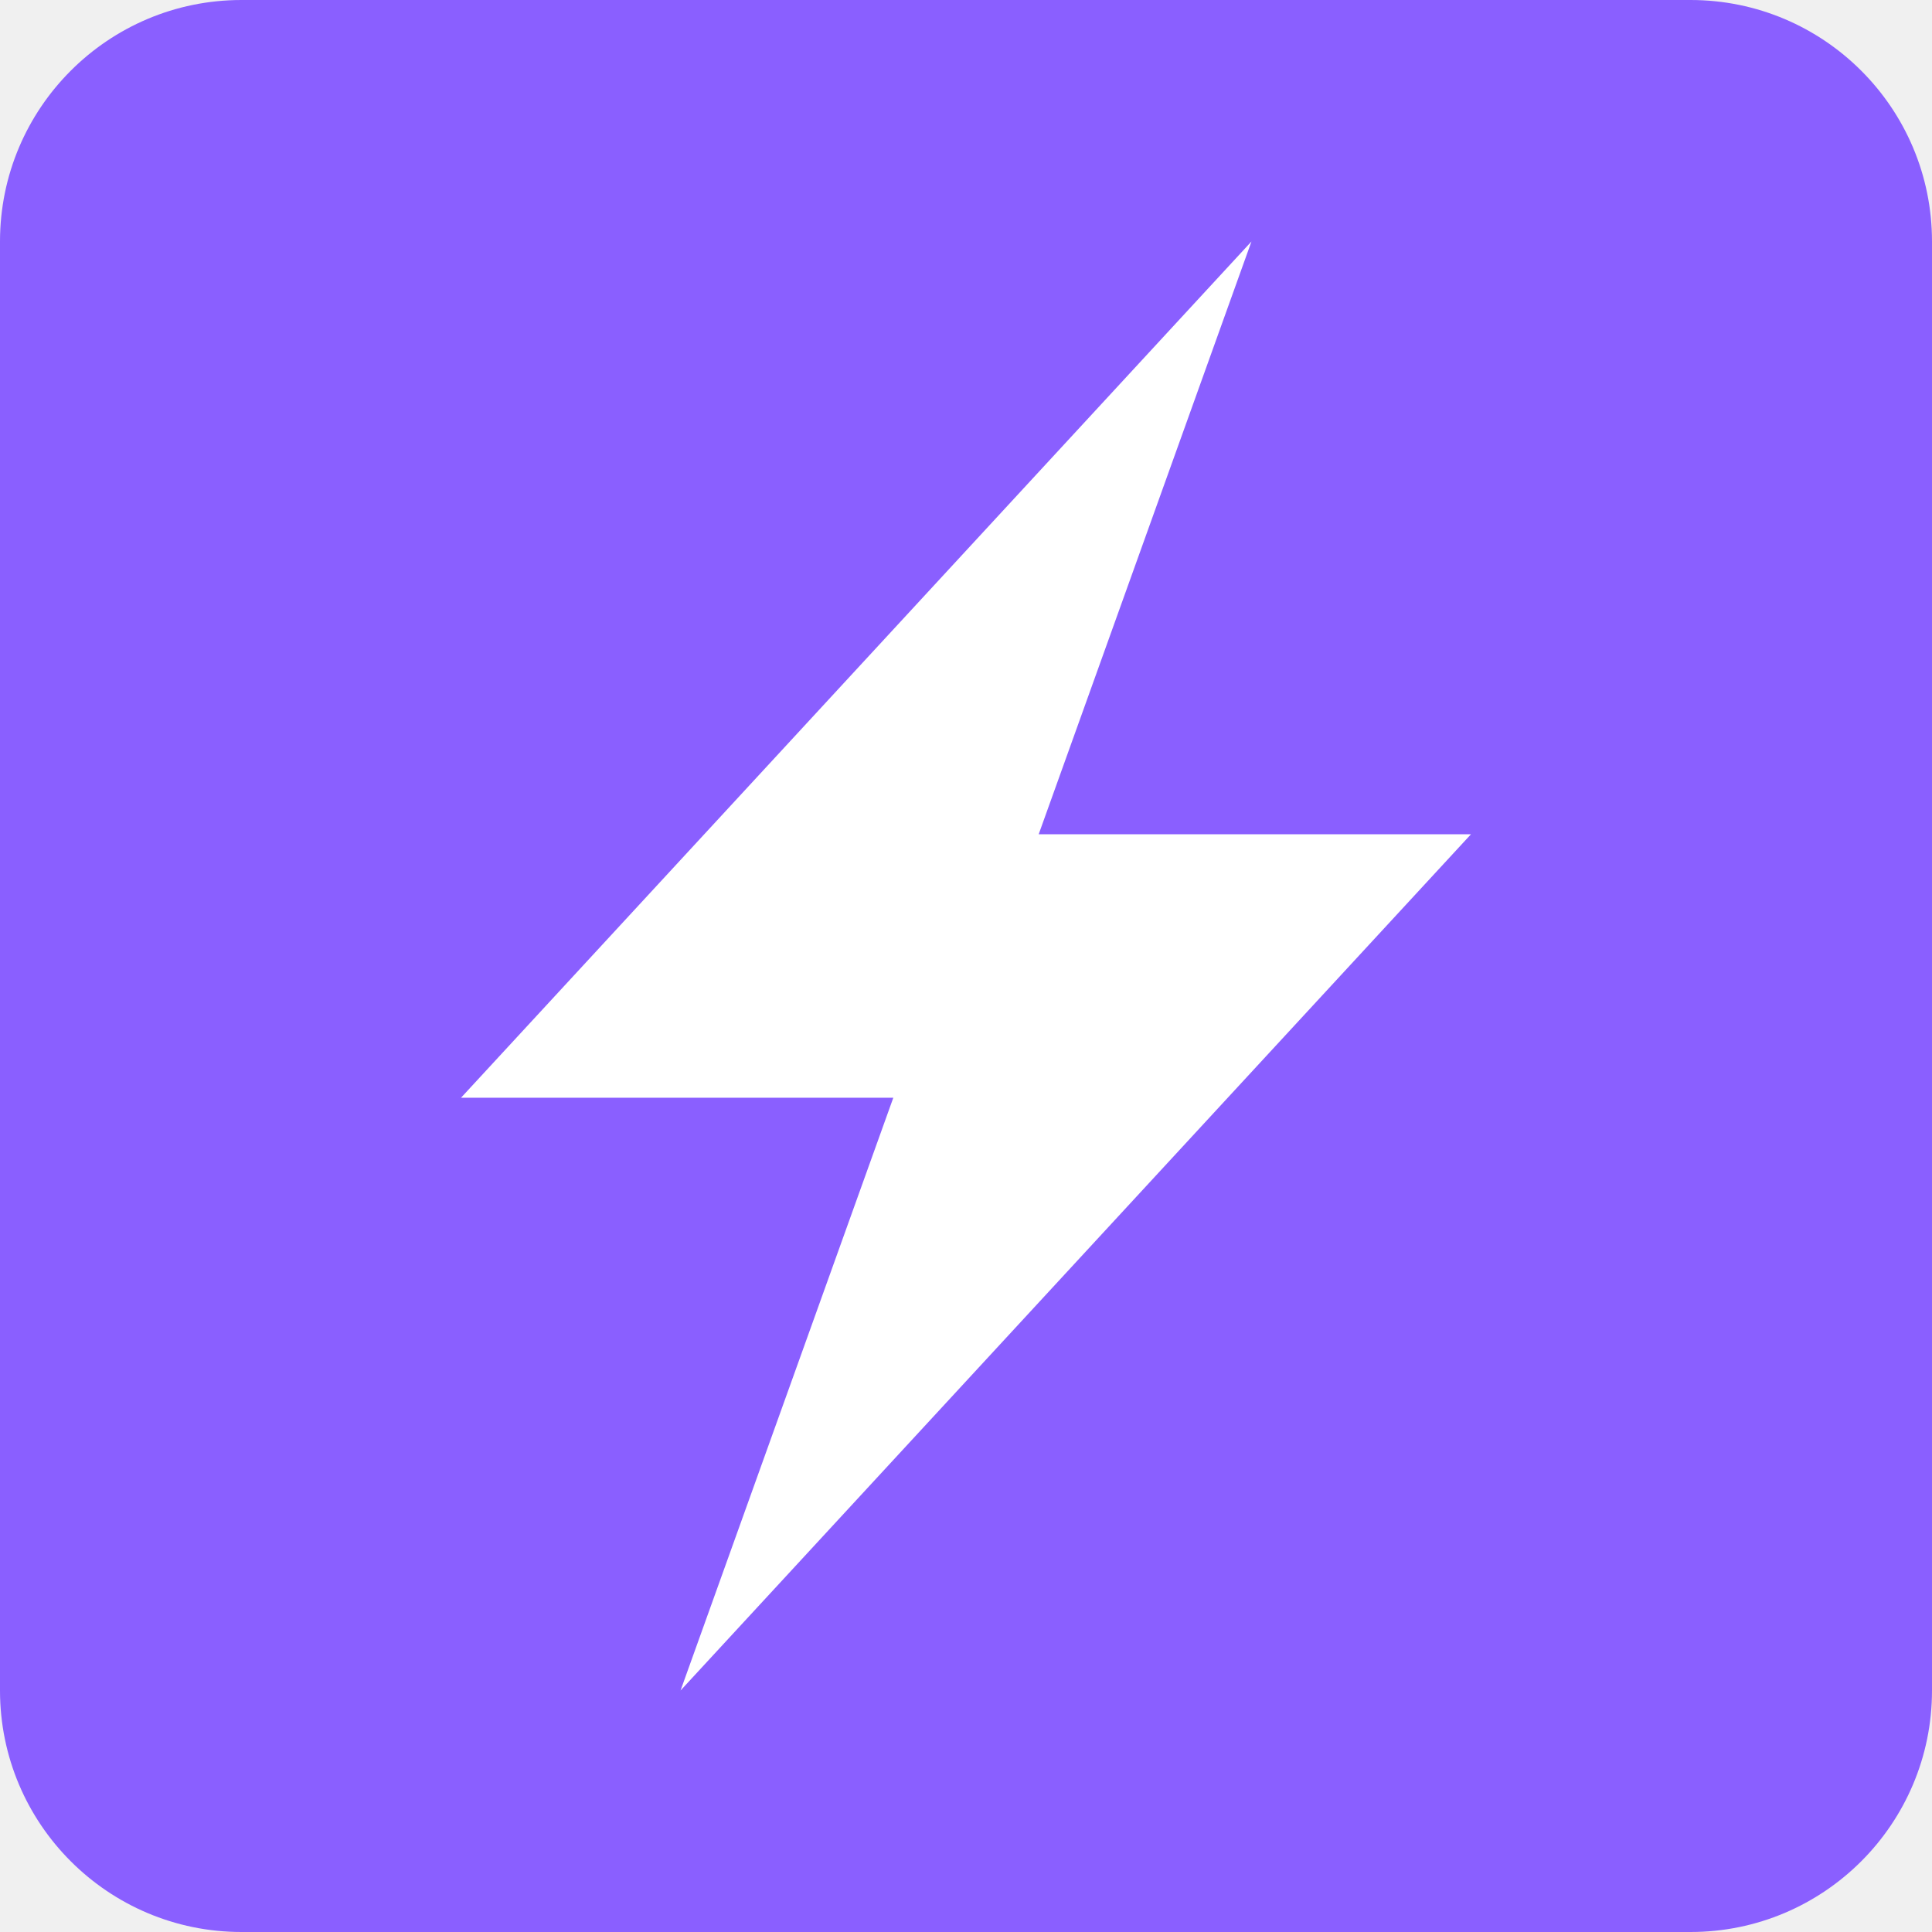
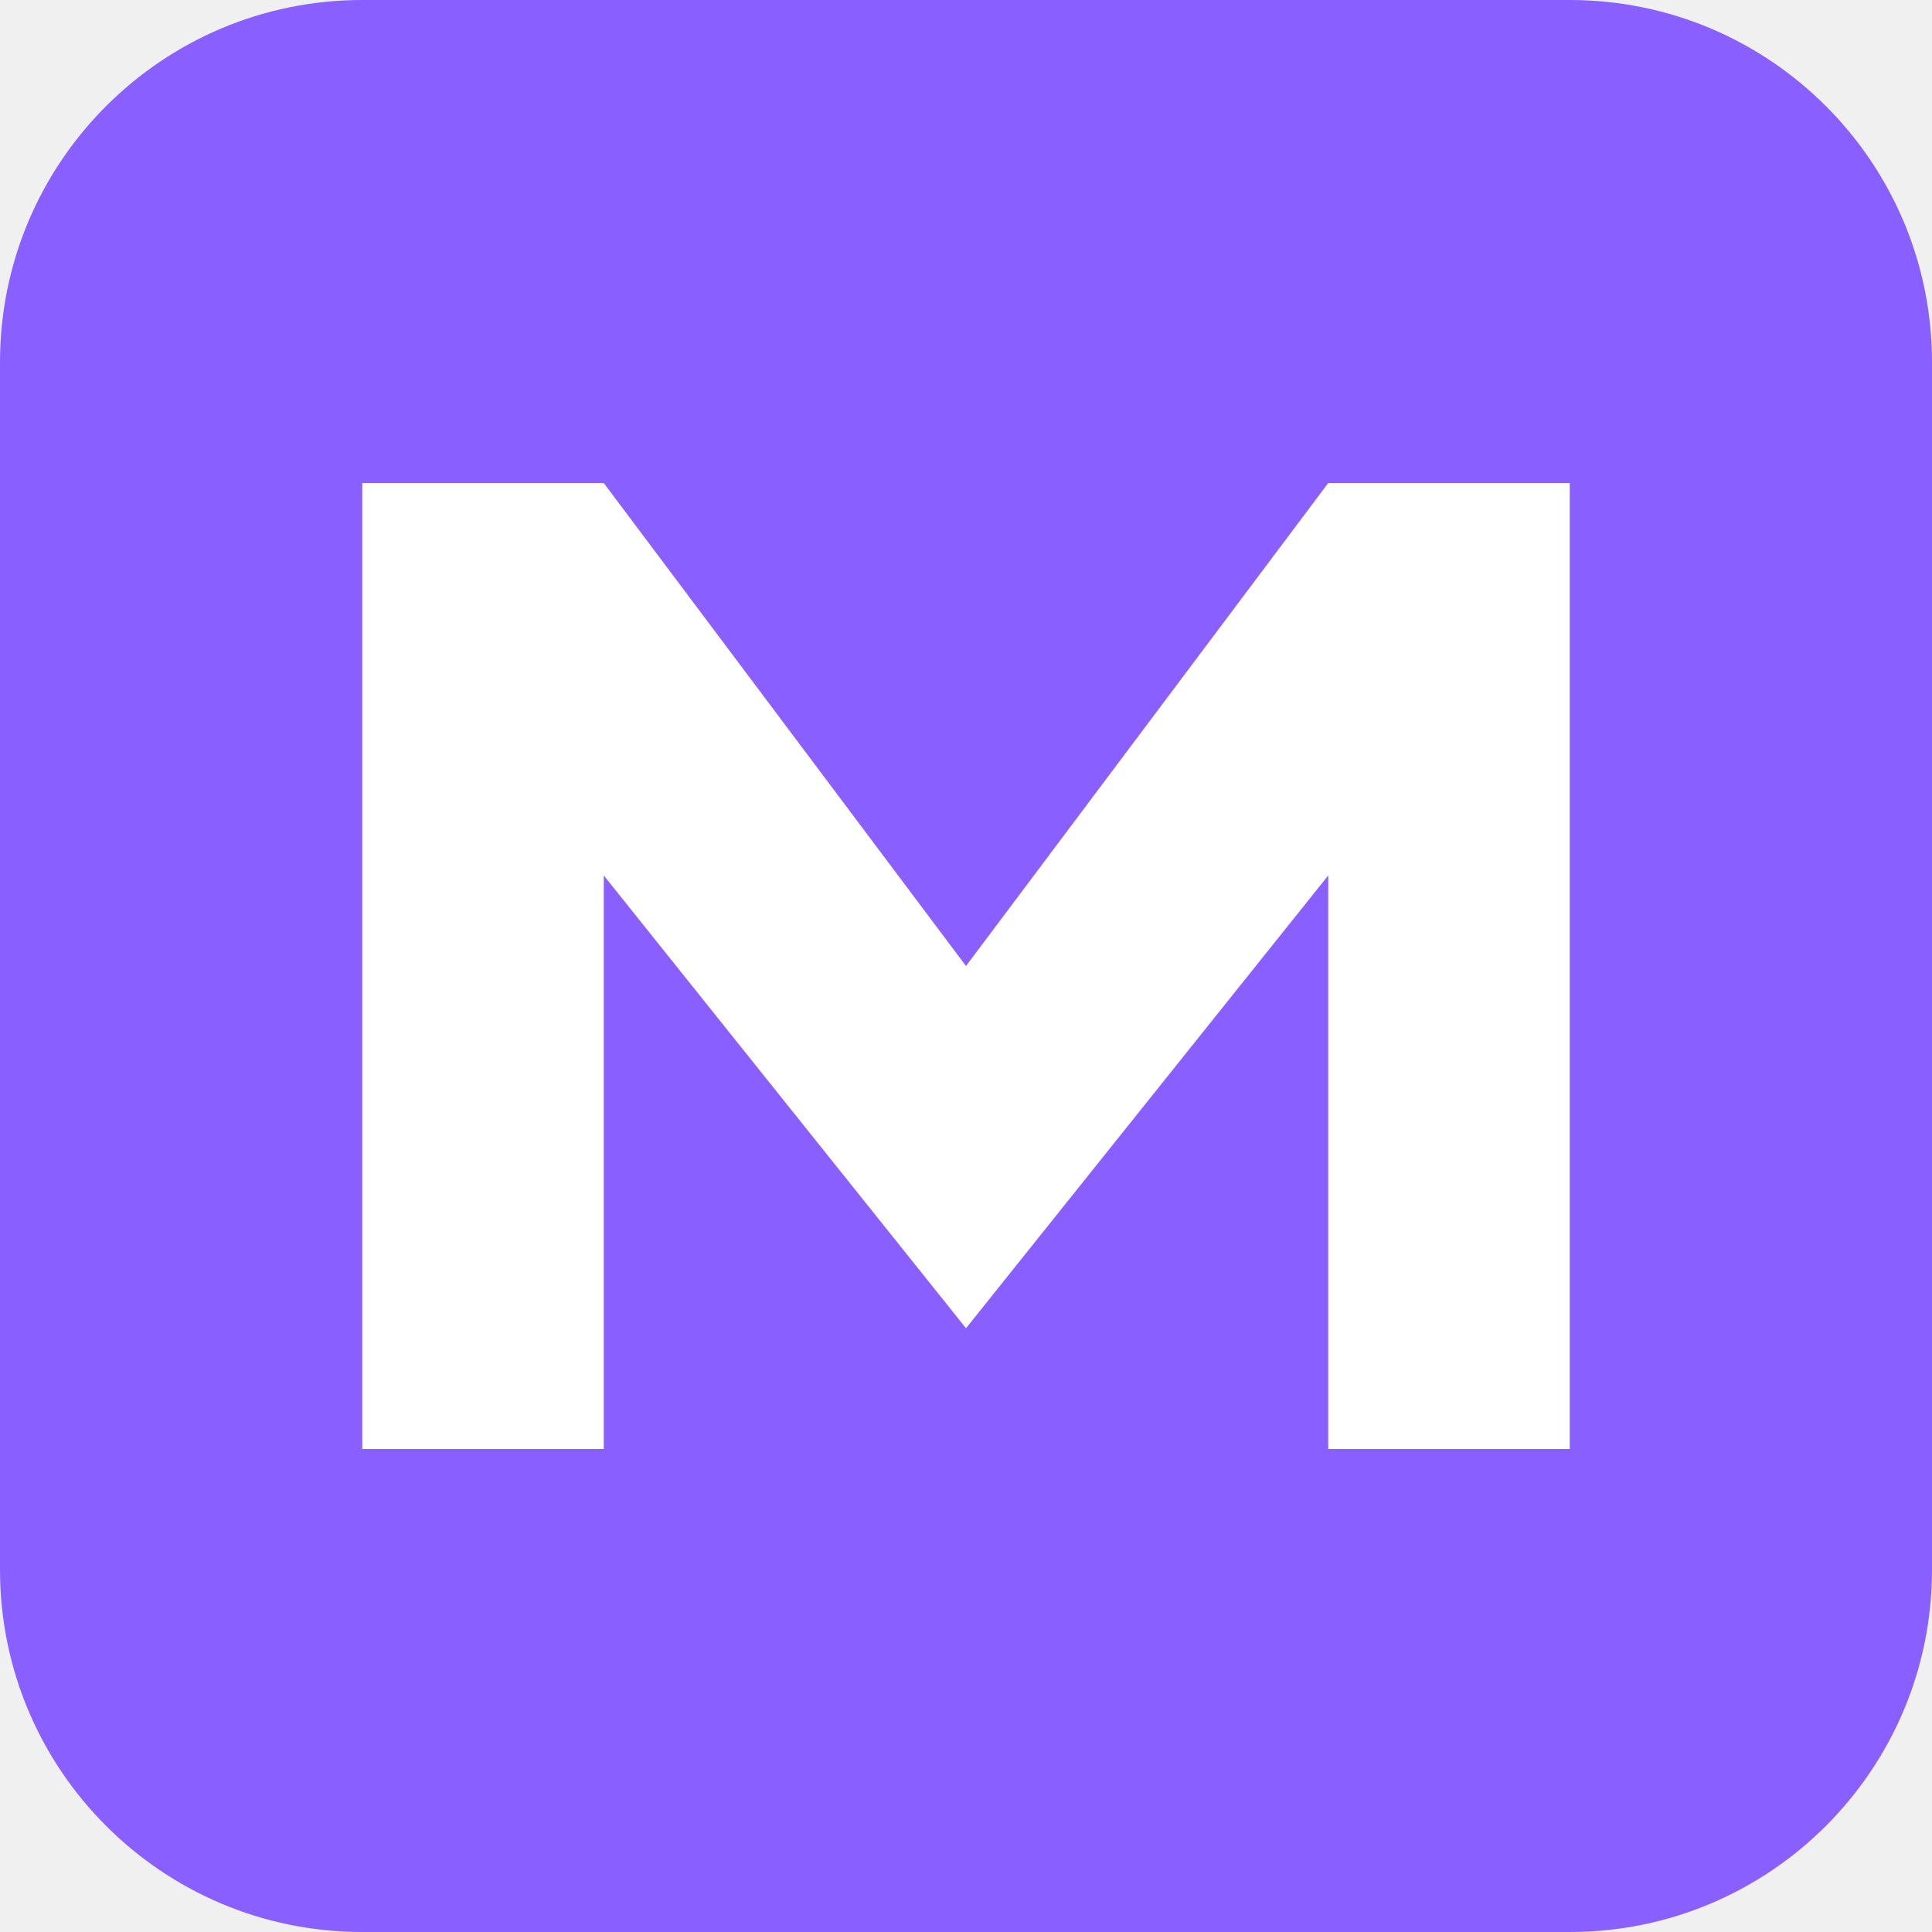
<svg xmlns="http://www.w3.org/2000/svg" viewBox="0 0 16 16" width="16" height="16">
-   <rect width="16" height="16" rx="2" fill="#8A5FFF" />
-   <path d="M7.398 9.091h-3.58L10.364 2 8.602 6.909h3.58L5.636 14l1.762-4.909Z" fill="#fff" />
+   <rect width="16" height="16" rx="3" fill="#8A5FFF" />
+   <path d="M3 12V4h2l3 4 3-4h2v8h-2V7.25L8 11 5 7.25V12H3Z" fill="#fff" />
</svg>
